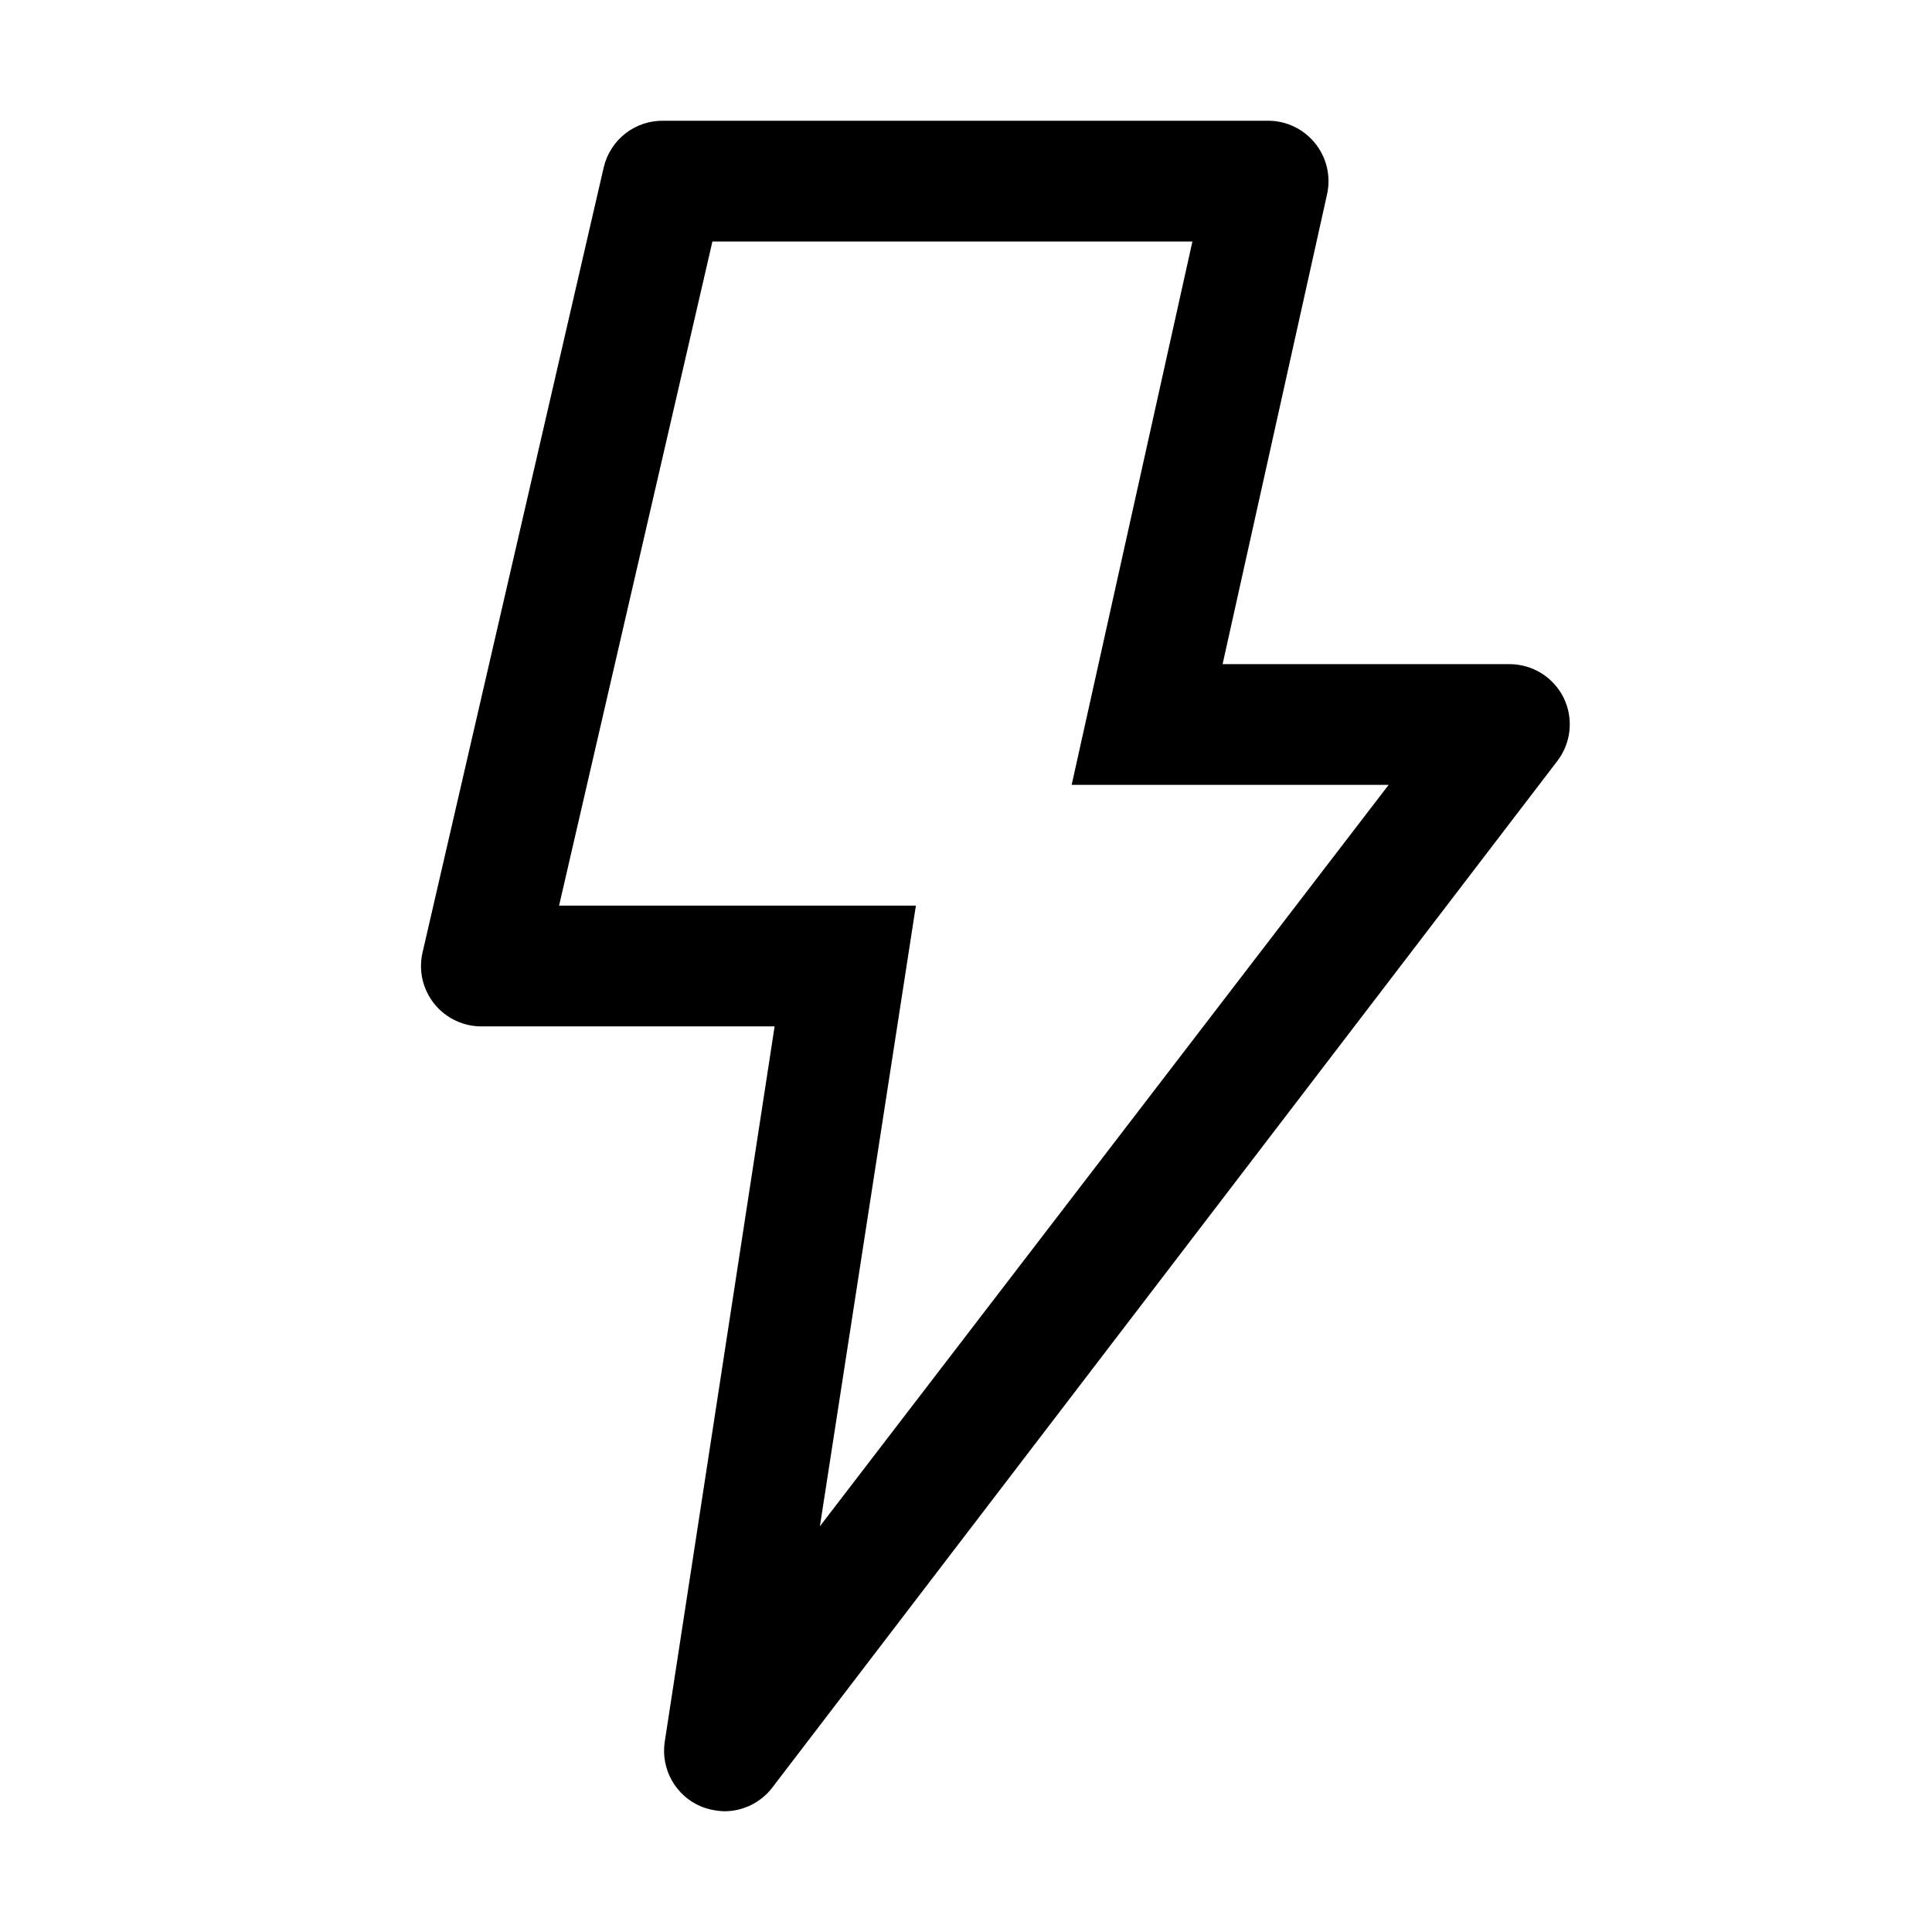
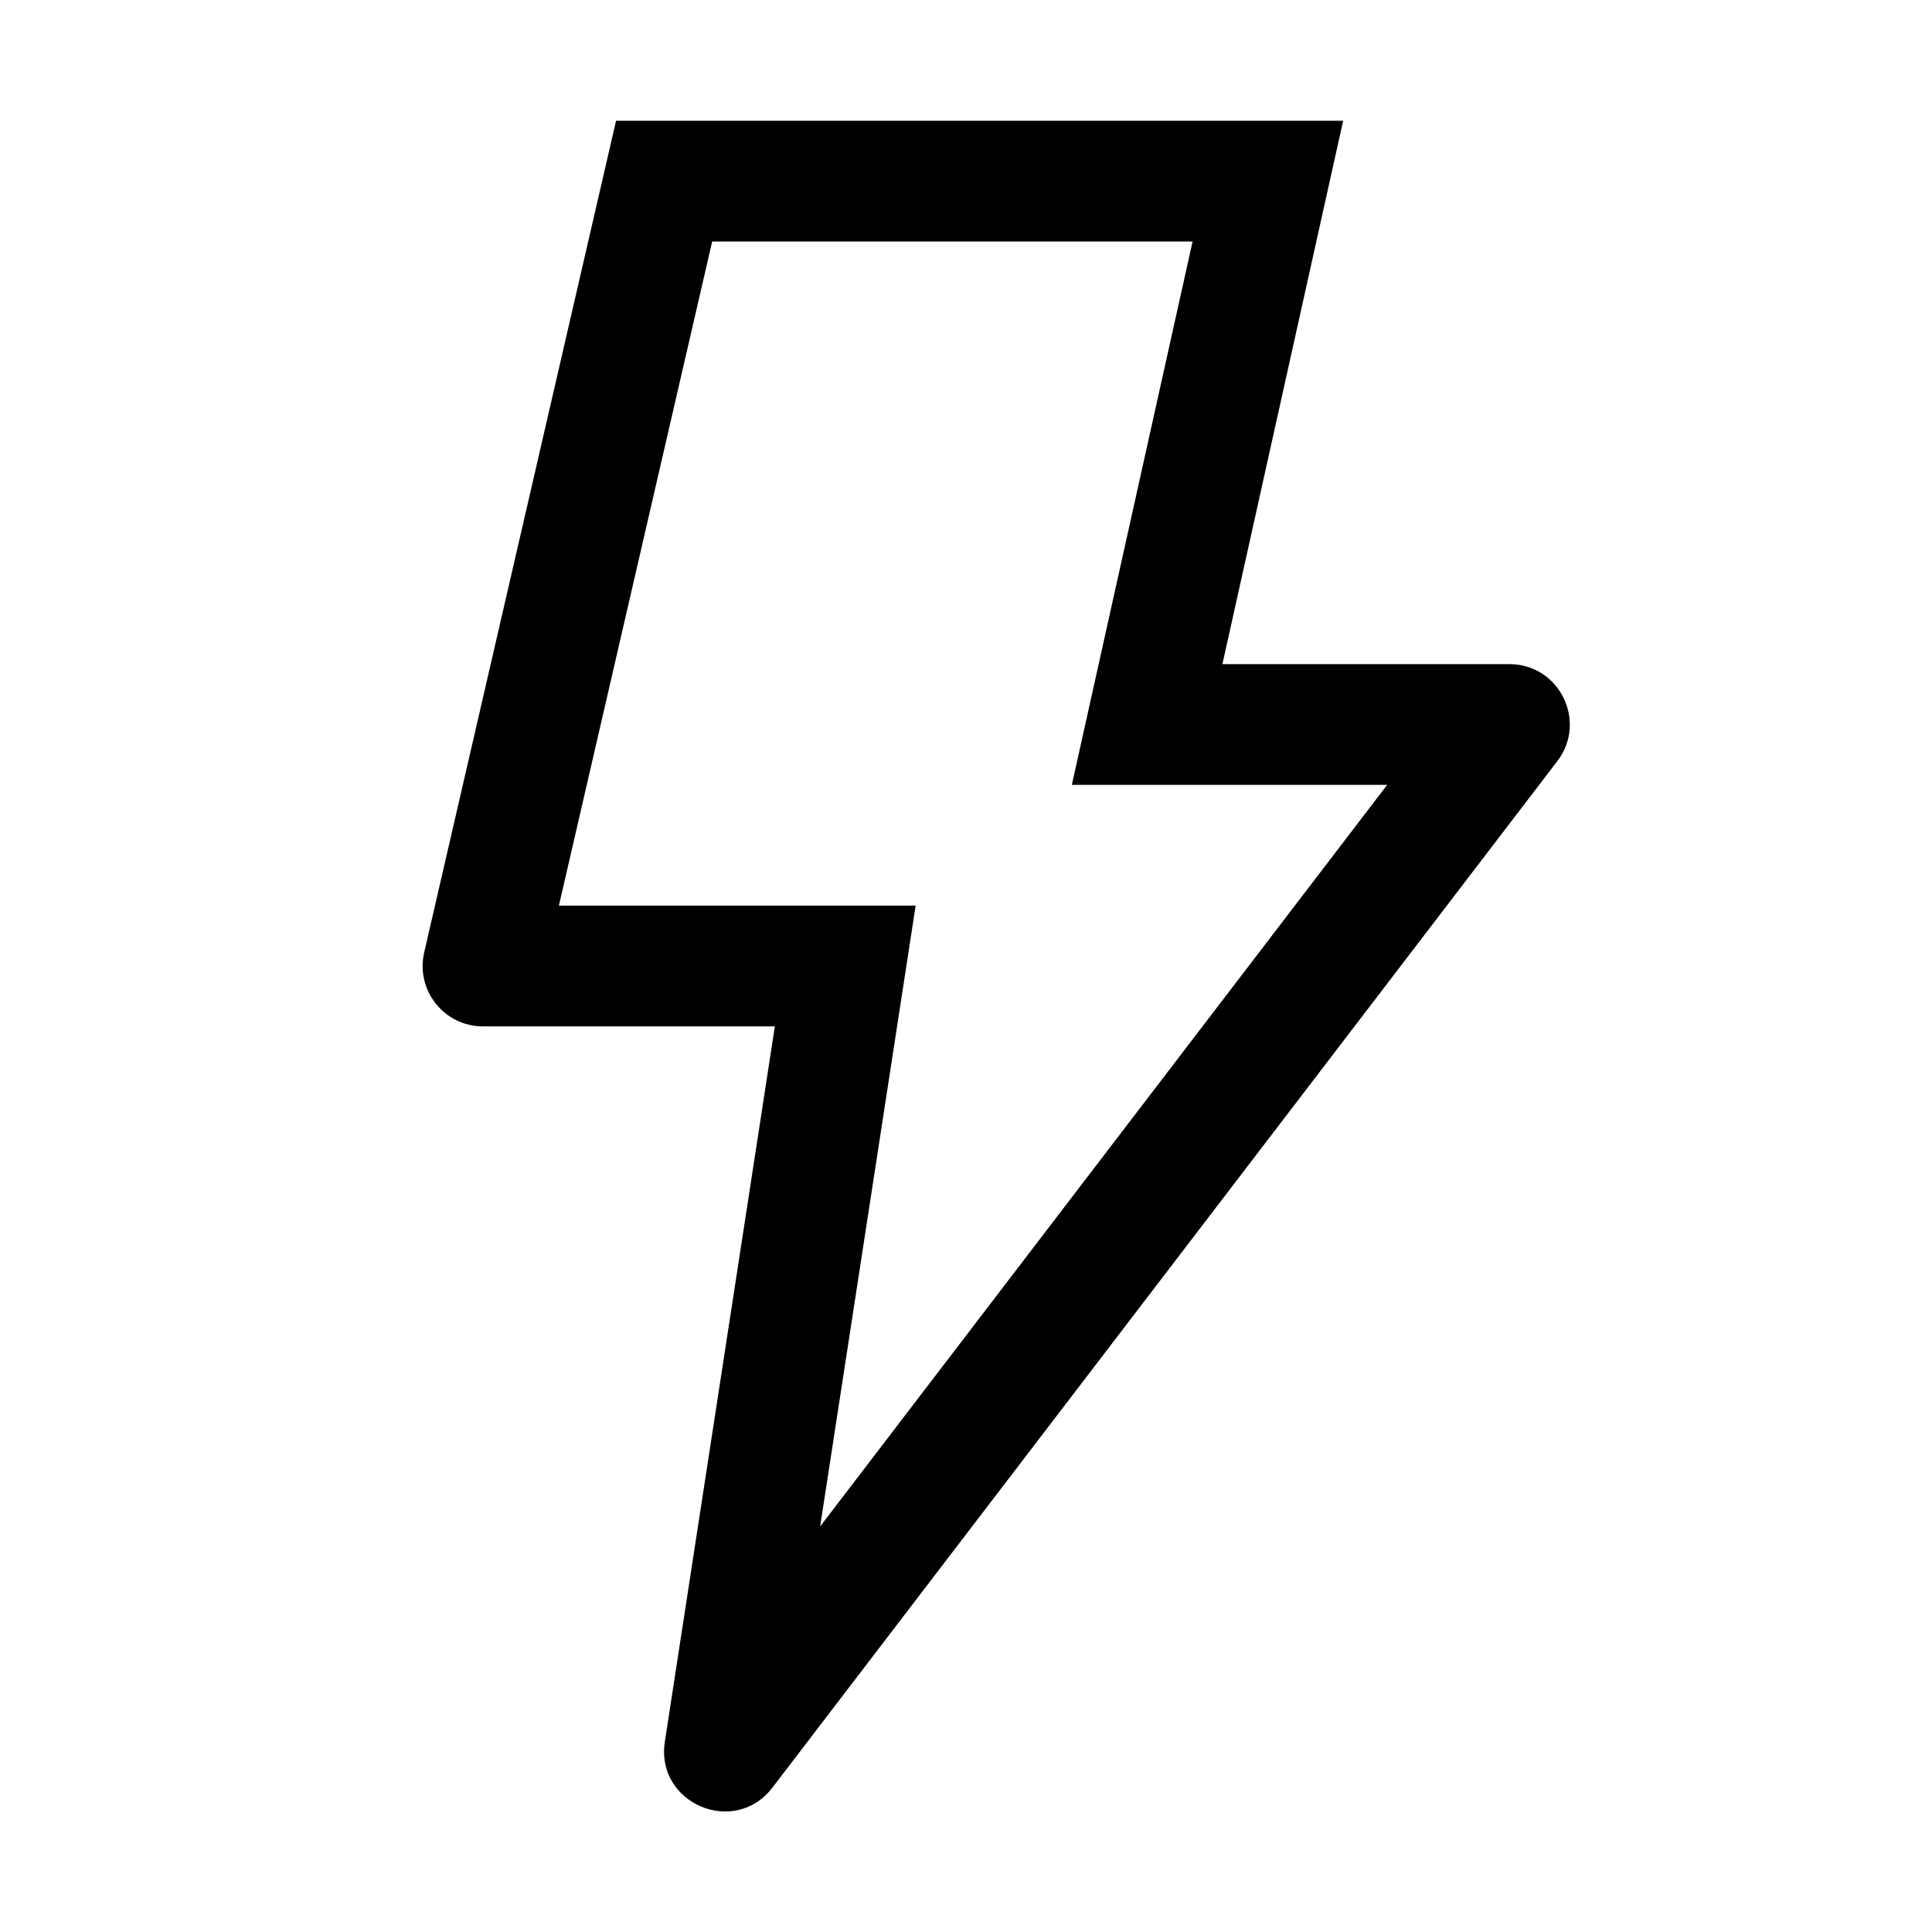
<svg xmlns="http://www.w3.org/2000/svg" width="32" height="32" viewBox="0 0 32 32" fill="none">
-   <path d="M11.61 29.92C11.405 29.834 11.235 29.682 11.127 29.488C11.018 29.294 10.977 29.07 11.01 28.85L12.83 17H8C7.847 17.004 7.695 16.973 7.556 16.909C7.416 16.845 7.294 16.75 7.197 16.631C7.101 16.512 7.033 16.373 6.998 16.224C6.964 16.074 6.965 15.919 7 15.77L10 2.77C10.053 2.546 10.181 2.348 10.363 2.207C10.545 2.067 10.77 1.994 11 2H21C21.149 1.999 21.297 2.032 21.432 2.096C21.567 2.161 21.686 2.254 21.78 2.37C21.875 2.487 21.943 2.625 21.978 2.772C22.012 2.919 22.013 3.072 21.98 3.22L20.25 11H25C25.188 11 25.371 11.052 25.53 11.151C25.689 11.25 25.818 11.392 25.9 11.56C25.982 11.728 26.014 11.915 25.995 12.101C25.976 12.286 25.904 12.463 25.79 12.61L12.79 29.61C12.697 29.731 12.577 29.829 12.44 29.897C12.303 29.964 12.153 30 12 30C11.866 29.997 11.734 29.97 11.61 29.92ZM17.75 13L19.75 4H11.8L9.26 15H15.17L13.58 25.28L23 13H17.75Z" fill="black" />
+   <path fill-rule="evenodd" clip-rule="evenodd" d="M10.204 2H22.247L20.247 11H25C25.828 11 26.297 11.949 25.794 12.607L12.794 29.608C12.165 30.43 10.854 29.872 11.012 28.848L12.834 17H8C7.357 17 6.881 16.402 7.026 15.775L10.204 2ZM11.796 4L9.257 15H15.166L13.584 25.283L22.976 13H17.753L19.753 4H11.796Z" fill="black" />
</svg>
